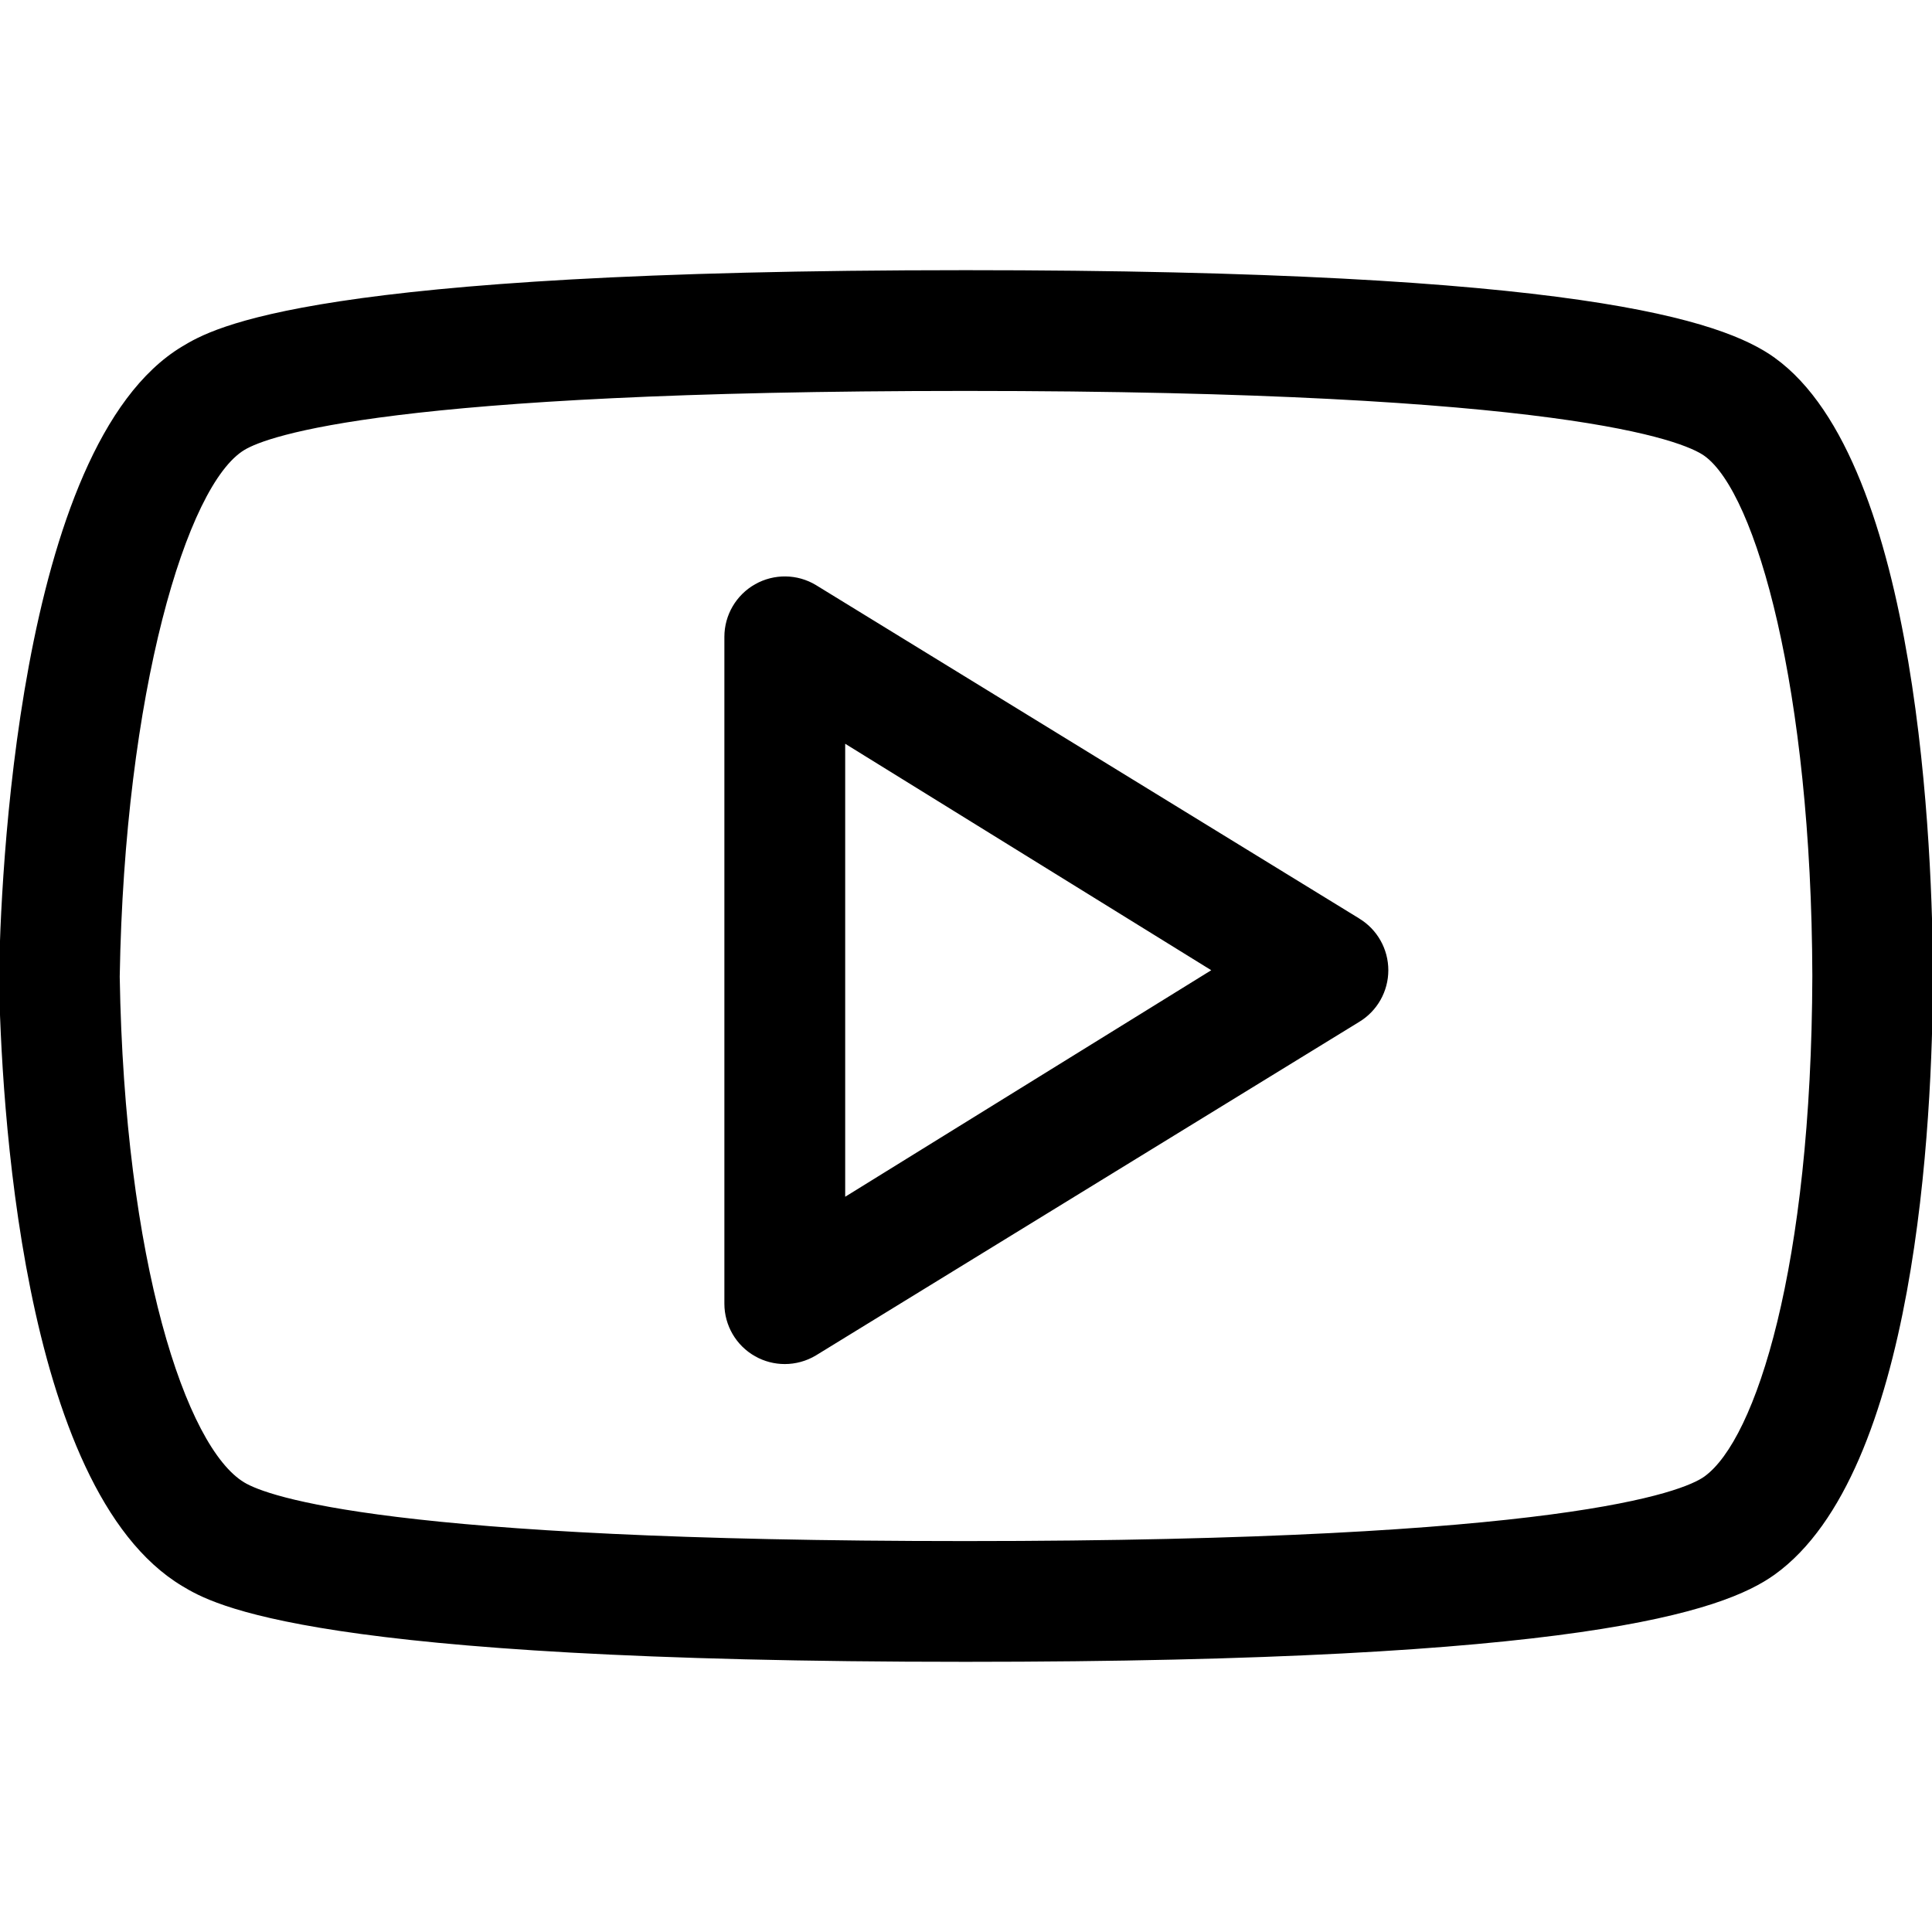
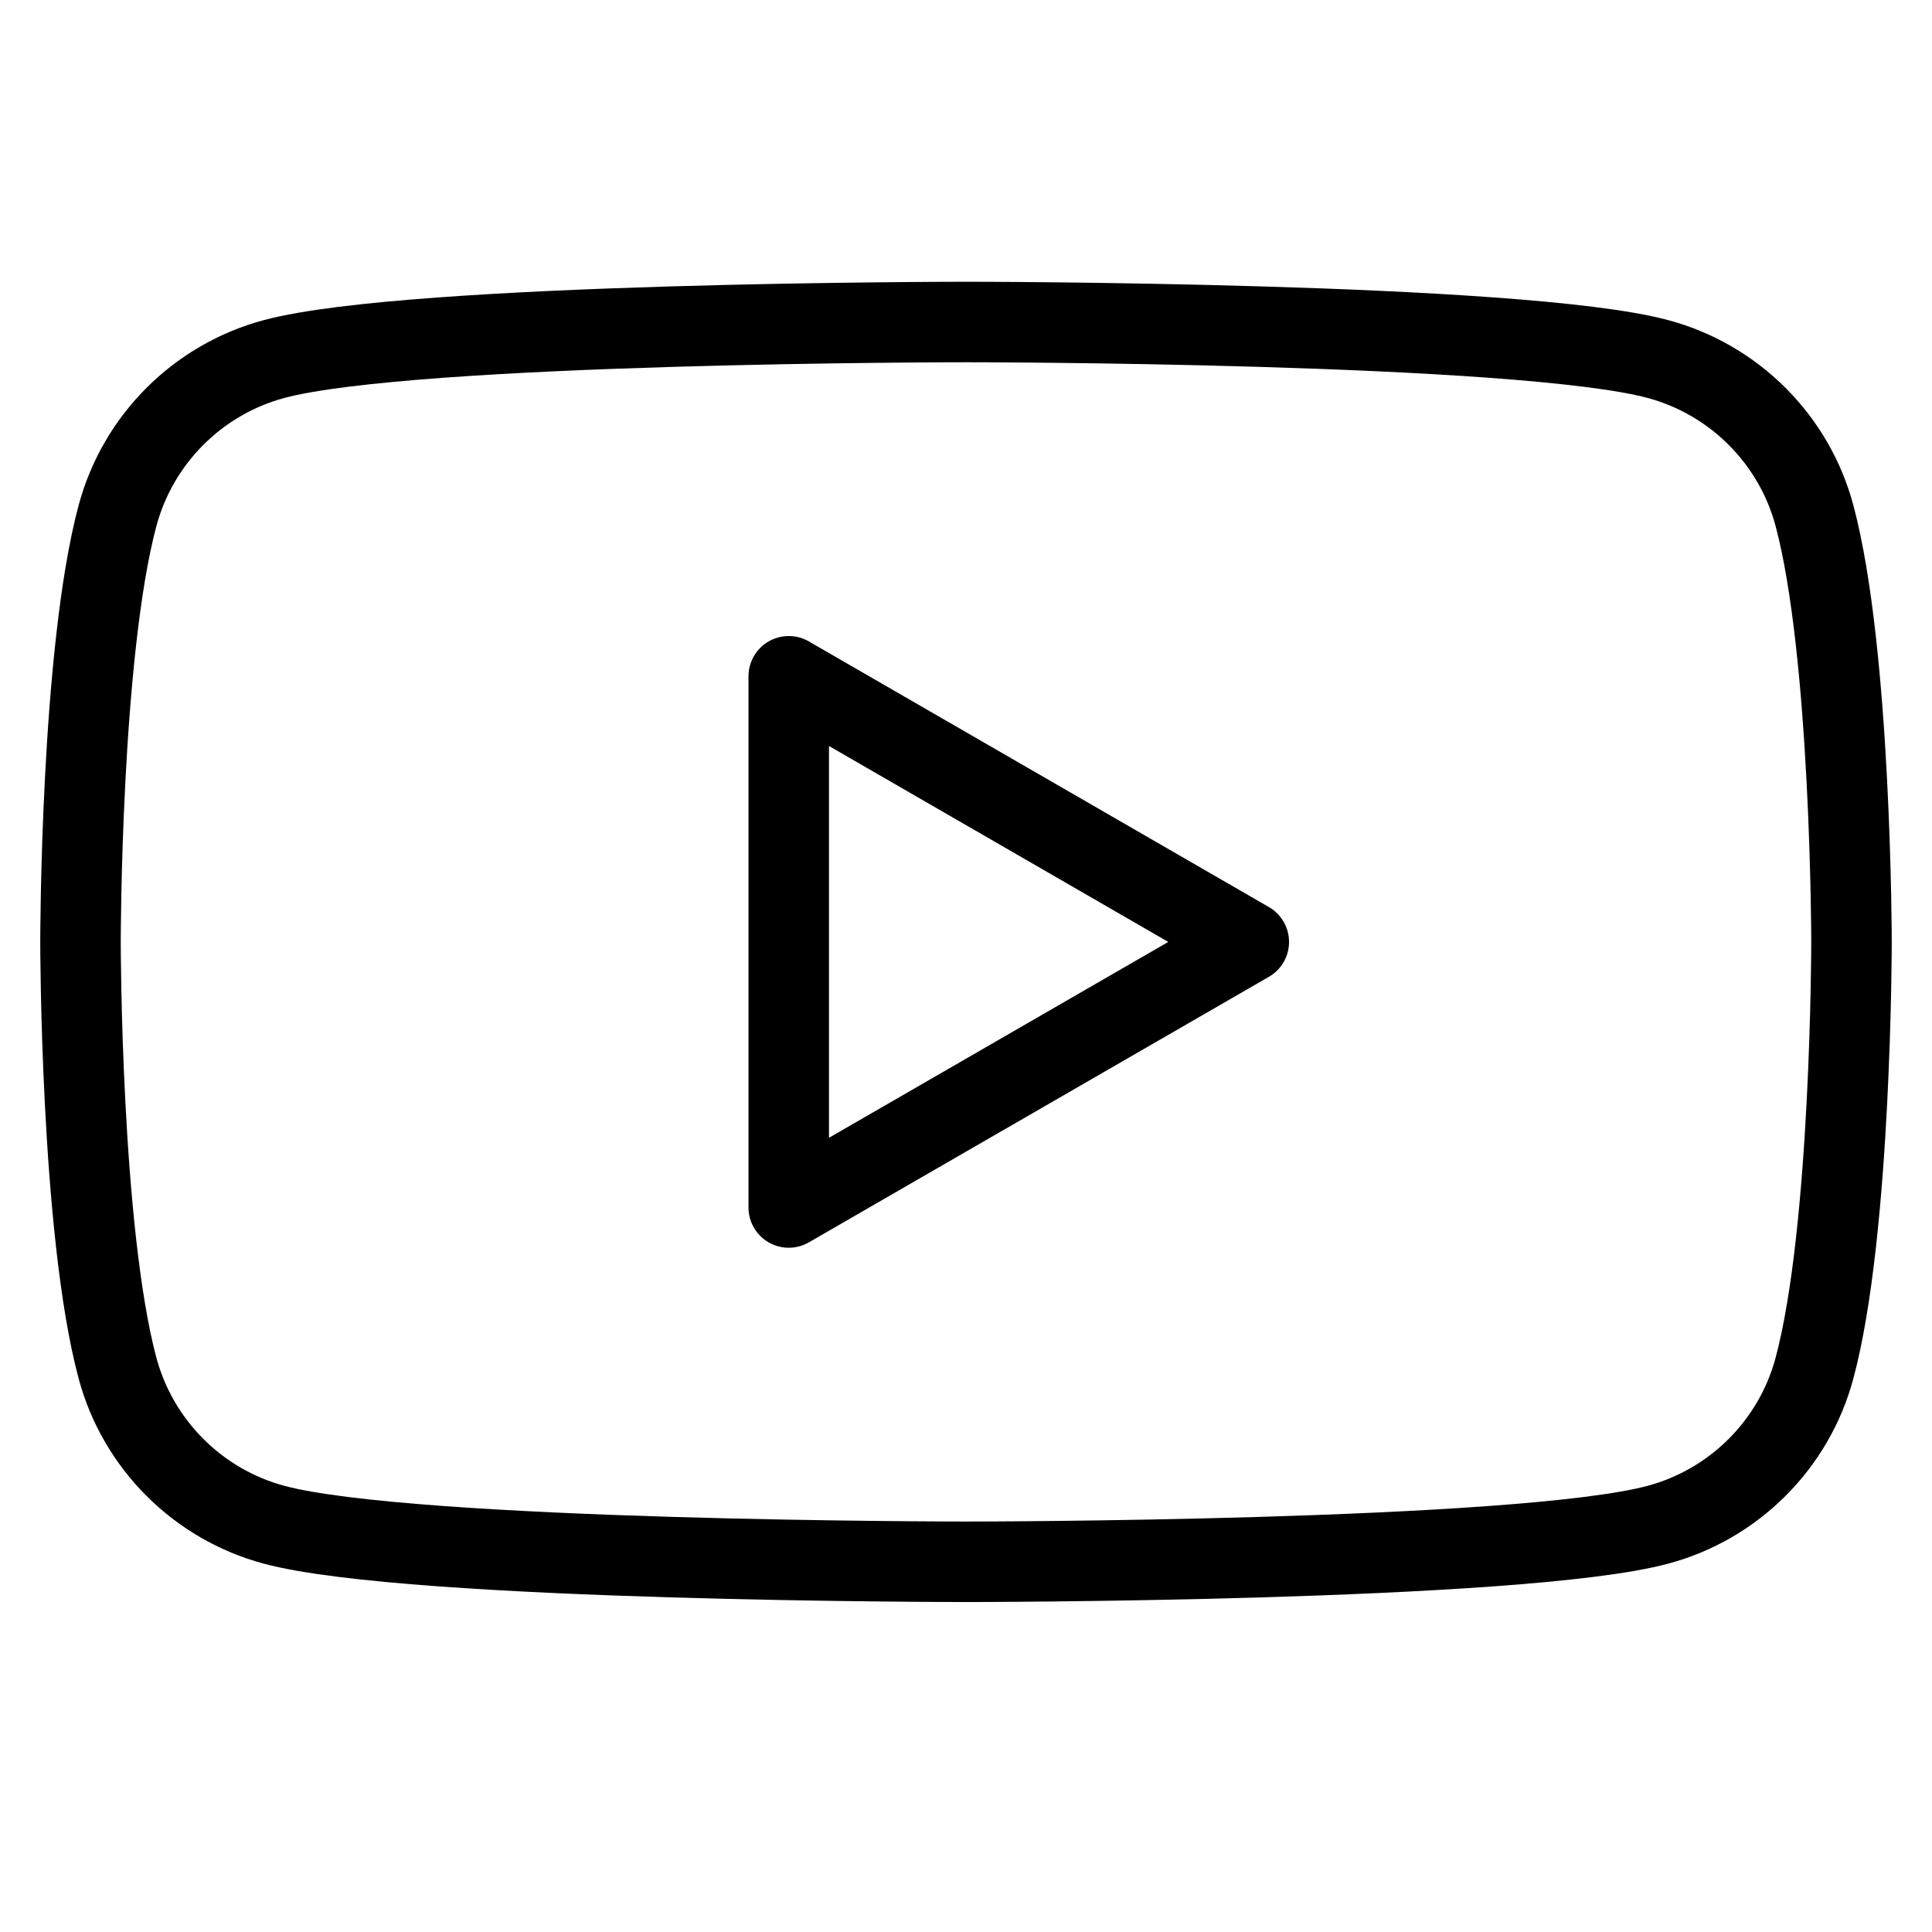
- <svg xmlns="http://www.w3.org/2000/svg" fill="#000000" width="800px" height="800px" viewBox="0 0 32 32" version="1.1">
-   <path d="M29.398 5.928c-0.867-0.624-3.283-1.453-13.406-1.453-10.848 0-12.458 0.952-12.975 1.264-2.749 1.652-3.010 8.963-3.034 10.445 0.033 1.958 0.349 8.473 3.032 10.084 0.515 0.311 2.116 1.257 12.976 1.257 10.13 0 12.543-0.825 13.406-1.447 2.343-1.686 2.612-7.49 2.619-9.92-0.006-1.954-0.211-8.496-2.619-10.23zM28.23 24.456c-0.349 0.251-2.35 1.069-12.239 1.069-9.56 0-11.566-0.742-11.945-0.971-0.965-0.579-1.984-3.652-2.063-8.376 0.079-4.713 1.111-8.153 2.066-8.726 0.38-0.229 2.393-0.977 11.943-0.977 9.881 0 11.887 0.824 12.239 1.076 0.857 0.617 1.773 3.865 1.787 8.613-0.014 4.823-0.936 7.678-1.787 8.291zM22.513 15.213l-8.998-5.522c-0.309-0.187-0.695-0.191-1.008-0.014-0.315 0.178-0.509 0.511-0.509 0.871v11.045c0 0.36 0.194 0.694 0.509 0.871 0.152 0.086 0.322 0.129 0.491 0.129 0.178 0 0.358-0.048 0.516-0.143l8.998-5.524c0.3-0.181 0.483-0.506 0.483-0.856s-0.183-0.676-0.483-0.857zM13.999 19.822v-7.503l6.063 3.751z" />
+ <svg xmlns="http://www.w3.org/2000/svg" width="800px" height="800px" viewBox="0 0 24 24" fill="none">
+   <path fill-rule="evenodd" clip-rule="evenodd" d="M20.595 4.46C21.542 4.714 22.287 5.458 22.54 6.405C22.998 8.12 23 11.7 23 11.7C23 11.7 23 15.281 22.54 16.996C22.287 17.943 21.542 18.687 20.595 18.941C18.88 19.401 12 19.401 12 19.401C12 19.401 5.12 19.401 3.405 18.941C2.458 18.687 1.714 17.943 1.46 16.996C1 15.281 1 11.7 1 11.7C1 11.7 1 8.12 1.46 6.405C1.714 5.458 2.458 4.714 3.405 4.46C5.12 4 12 4 12 4C12 4 18.88 4 20.595 4.46ZM15.513 11.701L9.798 15V8.401L15.513 11.701Z" stroke="#000000" stroke-linejoin="round" />
</svg>
